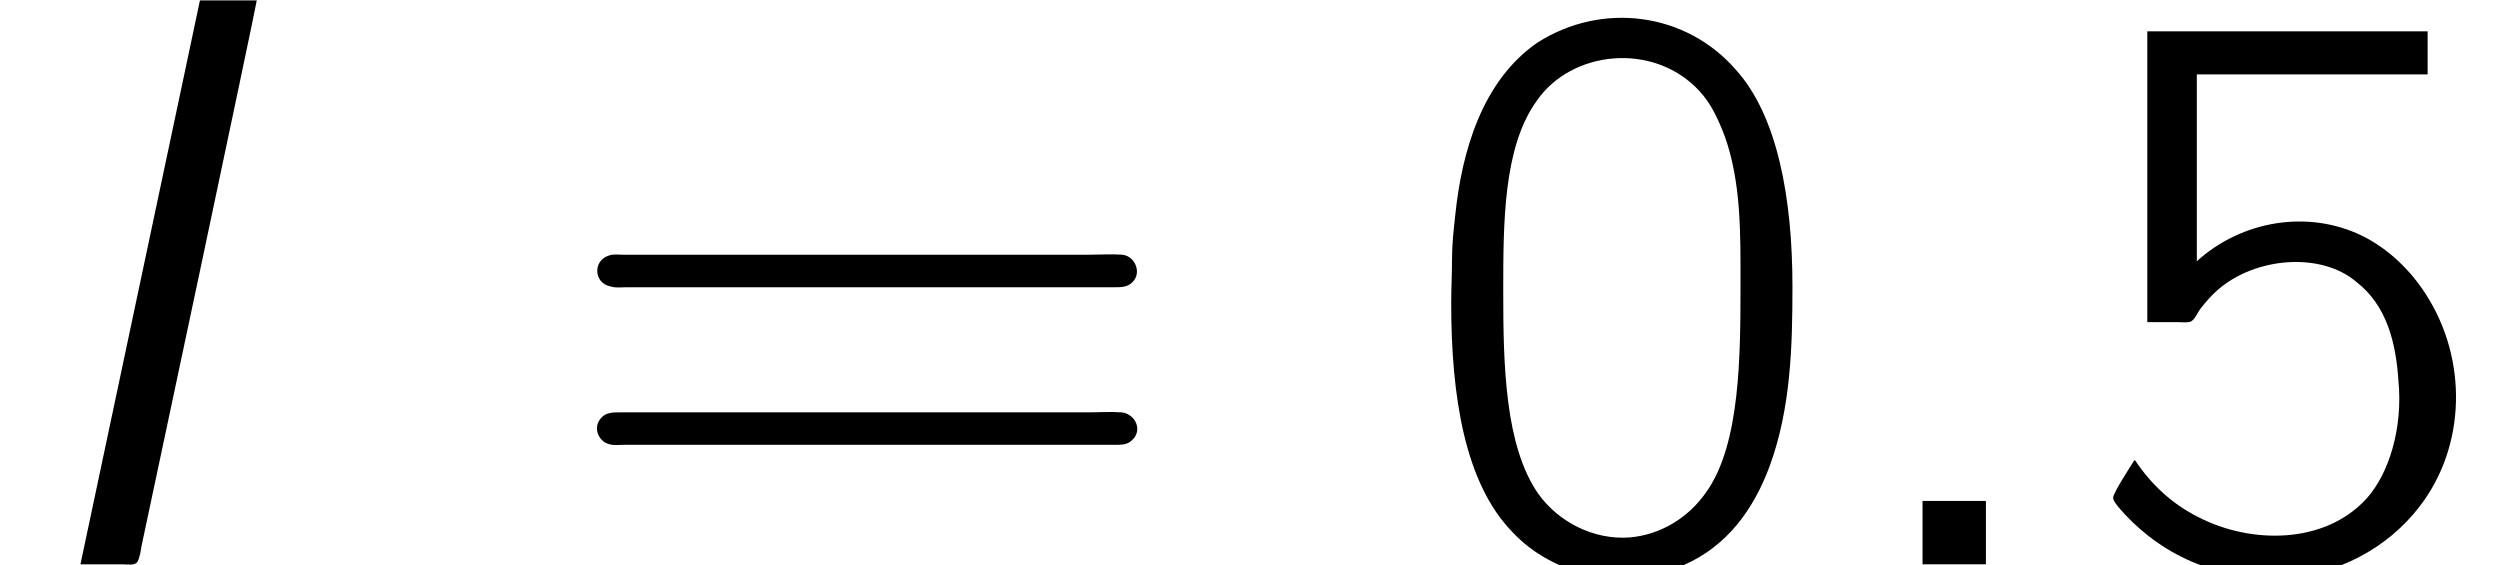
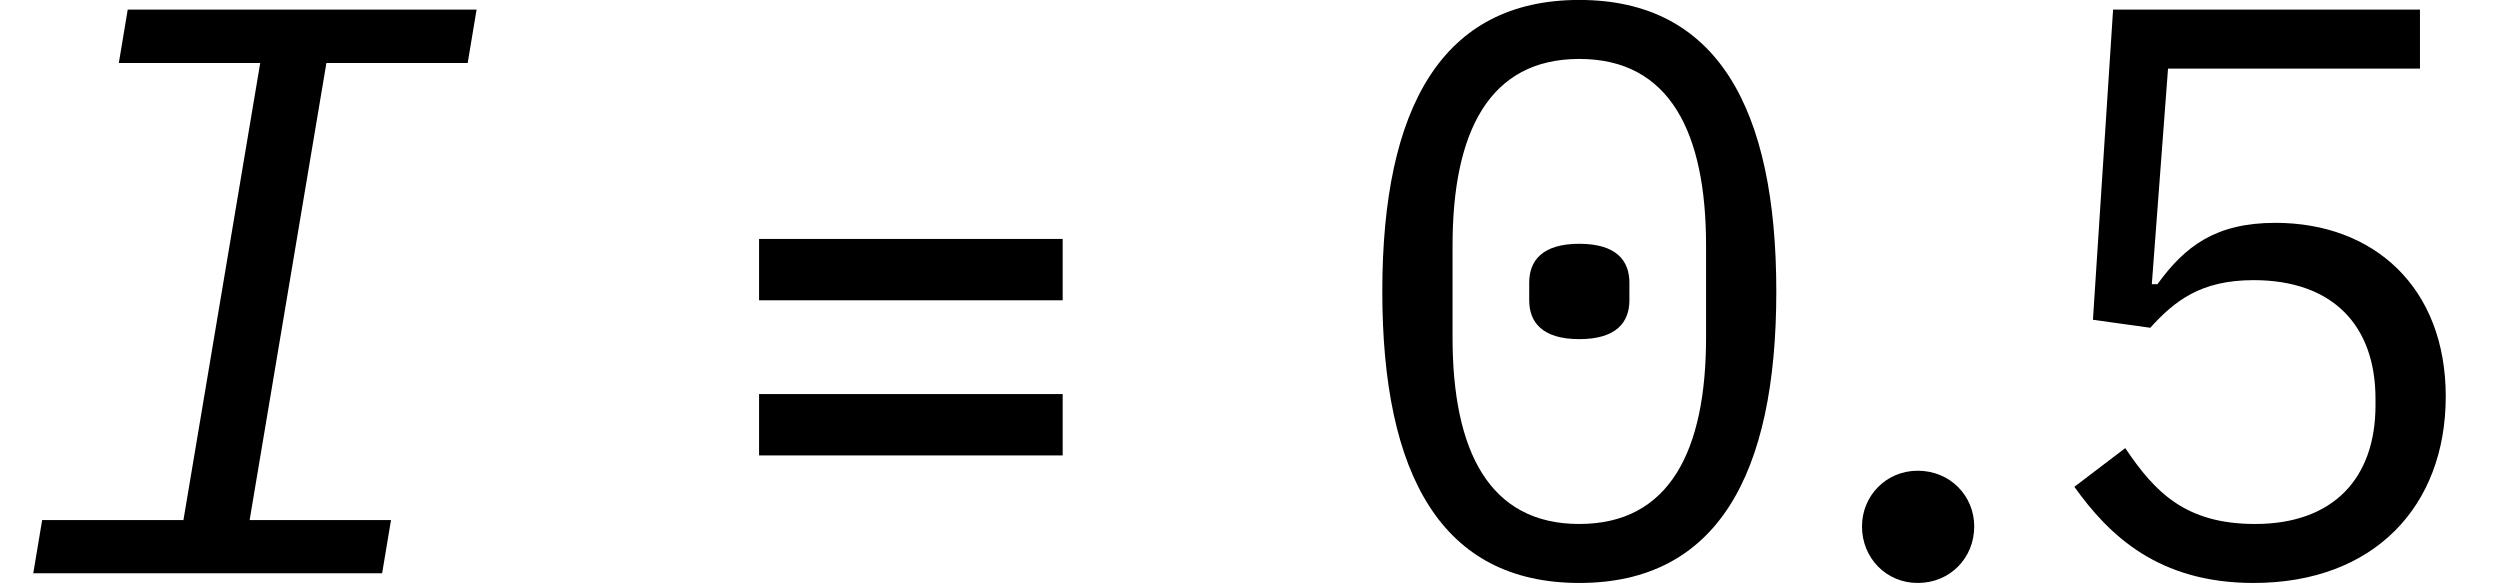
- <svg xmlns="http://www.w3.org/2000/svg" xmlns:xlink="http://www.w3.org/1999/xlink" style="width:3.075em;height:0.694em;vertical-align:-0.000em" fill="currentColor" aria-hidden="true" version="1.1" viewBox="-72 -72 30.632 6.918">
+ <svg xmlns="http://www.w3.org/2000/svg" xmlns:xlink="http://www.w3.org/1999/xlink" style="width:3.096em;height:0.722em;vertical-align:-0.012em" fill="currentColor" aria-hidden="true" version="1.1" viewBox="-72 -72 30.84 7.193">
  <defs>
-     <path id="g3-58" d="M1.066-.777V0H1.843V-.777H1.066Z" />
-     <path id="g3-73" d="M2.441-6.914L2.281-6.157L.976 0H1.494C1.544 0 1.644 .02 1.674-.03S1.714-.159 1.724-.219C1.753-.349 3.128-6.824 3.138-6.914H2.441Z" />
-     <path id="g5-48" d="M1.574-6.396C.897-5.928 .648-5.061 .568-4.284C.548-4.105 .528-3.925 .528-3.746S.518-3.377 .518-3.198C.518-2.052 .687-.996 1.265-.399C1.773 .149 2.66 .339 3.367 .01C3.895-.219 4.224-.667 4.423-1.205C4.682-1.913 4.702-2.67 4.702-3.407C4.702-4.473 4.523-5.499 4.005-6.067C3.397-6.765 2.371-6.904 1.574-6.396ZM3.557-5.808C3.706-5.649 3.796-5.45 3.875-5.24C4.075-4.672 4.065-4.045 4.065-3.447C4.065-2.57 4.065-1.474 3.646-.887C3.427-.568 3.078-.359 2.7-.329C2.262-.299 1.833-.518 1.584-.867C1.176-1.455 1.156-2.451 1.156-3.337C1.156-4.184 1.156-5.111 1.564-5.679C1.993-6.306 2.999-6.406 3.557-5.808Z" />
-     <path id="g5-53" d="M.917-6.535V-2.969H1.295C1.345-2.969 1.415-2.959 1.455-2.979C1.504-3.009 1.534-3.088 1.564-3.128C1.634-3.218 1.704-3.298 1.783-3.367C2.242-3.766 3.049-3.836 3.487-3.457C3.856-3.168 3.965-2.71 3.995-2.262C4.055-1.664 3.875-1.106 3.606-.807C3.088-.239 2.182-.249 1.544-.578C1.225-.737 .966-.976 .767-1.275H.757C.727-1.225 .498-.877 .498-.817C.498-.777 .538-.737 .558-.707C.996-.189 1.674 .199 2.58 .169C3.238 .13 3.856-.189 4.254-.707C4.832-1.455 4.842-2.521 4.334-3.308C4.144-3.606 3.875-3.866 3.557-4.025C2.889-4.354 2.072-4.214 1.524-3.716V-6.007H4.354V-6.535H.917Z" />
-     <path id="g5-61" d="M.707-3.786C.508-3.726 .518-3.447 .727-3.407C.787-3.387 .857-3.397 .917-3.397H6.904C6.984-3.397 7.064-3.397 7.123-3.457C7.243-3.567 7.163-3.776 7.004-3.796C6.864-3.806 6.725-3.796 6.585-3.796H.877C.827-3.796 .757-3.806 .707-3.786ZM.588-1.763C.518-1.654 .588-1.504 .707-1.474C.767-1.455 .827-1.465 .887-1.465H6.914C6.994-1.465 7.064-1.465 7.123-1.524C7.253-1.644 7.163-1.843 6.994-1.863C6.854-1.873 6.715-1.863 6.575-1.863H.887C.757-1.863 .658-1.873 .588-1.763Z" />
+     <path id="g0-56" d="M2.152 .086C3.371 .086 3.902-.868 3.902-2.503S3.371-5.093 2.152-5.093S.402-4.139 .402-2.503S.933 .086 2.152 .086ZM2.152-.438C1.349-.438 1.026-1.09 1.026-2.095V-2.912C1.026-3.917 1.349-4.569 2.152-4.569S3.278-3.917 3.278-2.912V-2.095C3.278-1.09 2.955-.438 2.152-.438ZM2.152-2.08C2.482-2.08 2.597-2.231 2.597-2.425V-2.582C2.597-2.776 2.482-2.927 2.152-2.927S1.707-2.776 1.707-2.582V-2.425C1.707-2.231 1.822-2.08 2.152-2.08Z" />
+     <path id="g0-63" d="M3.594-5.007H.868L.689-2.252L1.198-2.181C1.413-2.417 1.643-2.604 2.116-2.604C2.812-2.604 3.199-2.209 3.199-1.549V-1.492C3.199-.839 2.819-.438 2.13-.438C1.514-.438 1.241-.717 .976-1.112L.524-.768C.832-.337 1.27 .086 2.116 .086C3.185 .086 3.823-.595 3.823-1.571C3.823-2.539 3.185-3.113 2.31-3.113C1.779-3.113 1.506-2.905 1.262-2.568H1.212L1.356-4.483H3.594V-5.007Z" />
+     <path id="g1-38" d="M3.393 0L3.472-.473H2.216L2.898-4.533H4.153L4.232-5.007H1.133L1.054-4.533H2.31L1.628-.473H.373L.294 0H3.393Z" />
+     <path id="g2-15" d="M.854-.911C.574-.911 .359-.689 .359-.416C.359-.136 .574 .086 .854 .086C1.141 .086 1.356-.136 1.356-.416C1.356-.689 1.141-.911 .854-.911Z" />
+     <path id="g2-30" d="M.445-1.047H3.142V-1.592H.445V-1.047ZM.445-2.425H3.142V-2.97H.445V-2.425Z" />
+     <use id="g3-56" xlink:href="#g0-56" transform="scale(1.388889)" />
+     <use id="g3-63" xlink:href="#g0-63" transform="scale(1.388889)" />
+     <use id="g4-38" xlink:href="#g1-38" transform="scale(1.388889)" />
+     <use id="g5-15" xlink:href="#g2-15" transform="scale(1.388889)" />
+     <use id="g5-30" xlink:href="#g2-30" transform="scale(1.388889)" />
  </defs>
-   <g id="page8">
-     <use x="-72" y="-65.081" xlink:href="#g3-73" />
-     <use x="-65.251" y="-65.081" xlink:href="#g5-61" />
-     <use x="-54.735" y="-65.081" xlink:href="#g5-48" />
-     <use x="-49.504" y="-65.081" xlink:href="#g3-58" />
-     <use x="-46.599" y="-65.081" xlink:href="#g5-53" />
+   <g id="page5">
+     <use x="-72" y="-64.927" xlink:href="#g4-38" />
+     <use x="-63.255" y="-64.927" xlink:href="#g5-30" />
+     <use x="-55.506" y="-64.927" xlink:href="#g3-56" />
+     <use x="-49.528" y="-64.927" xlink:href="#g5-15" />
+     <use x="-47.137" y="-64.927" xlink:href="#g3-63" />
  </g>
</svg>
